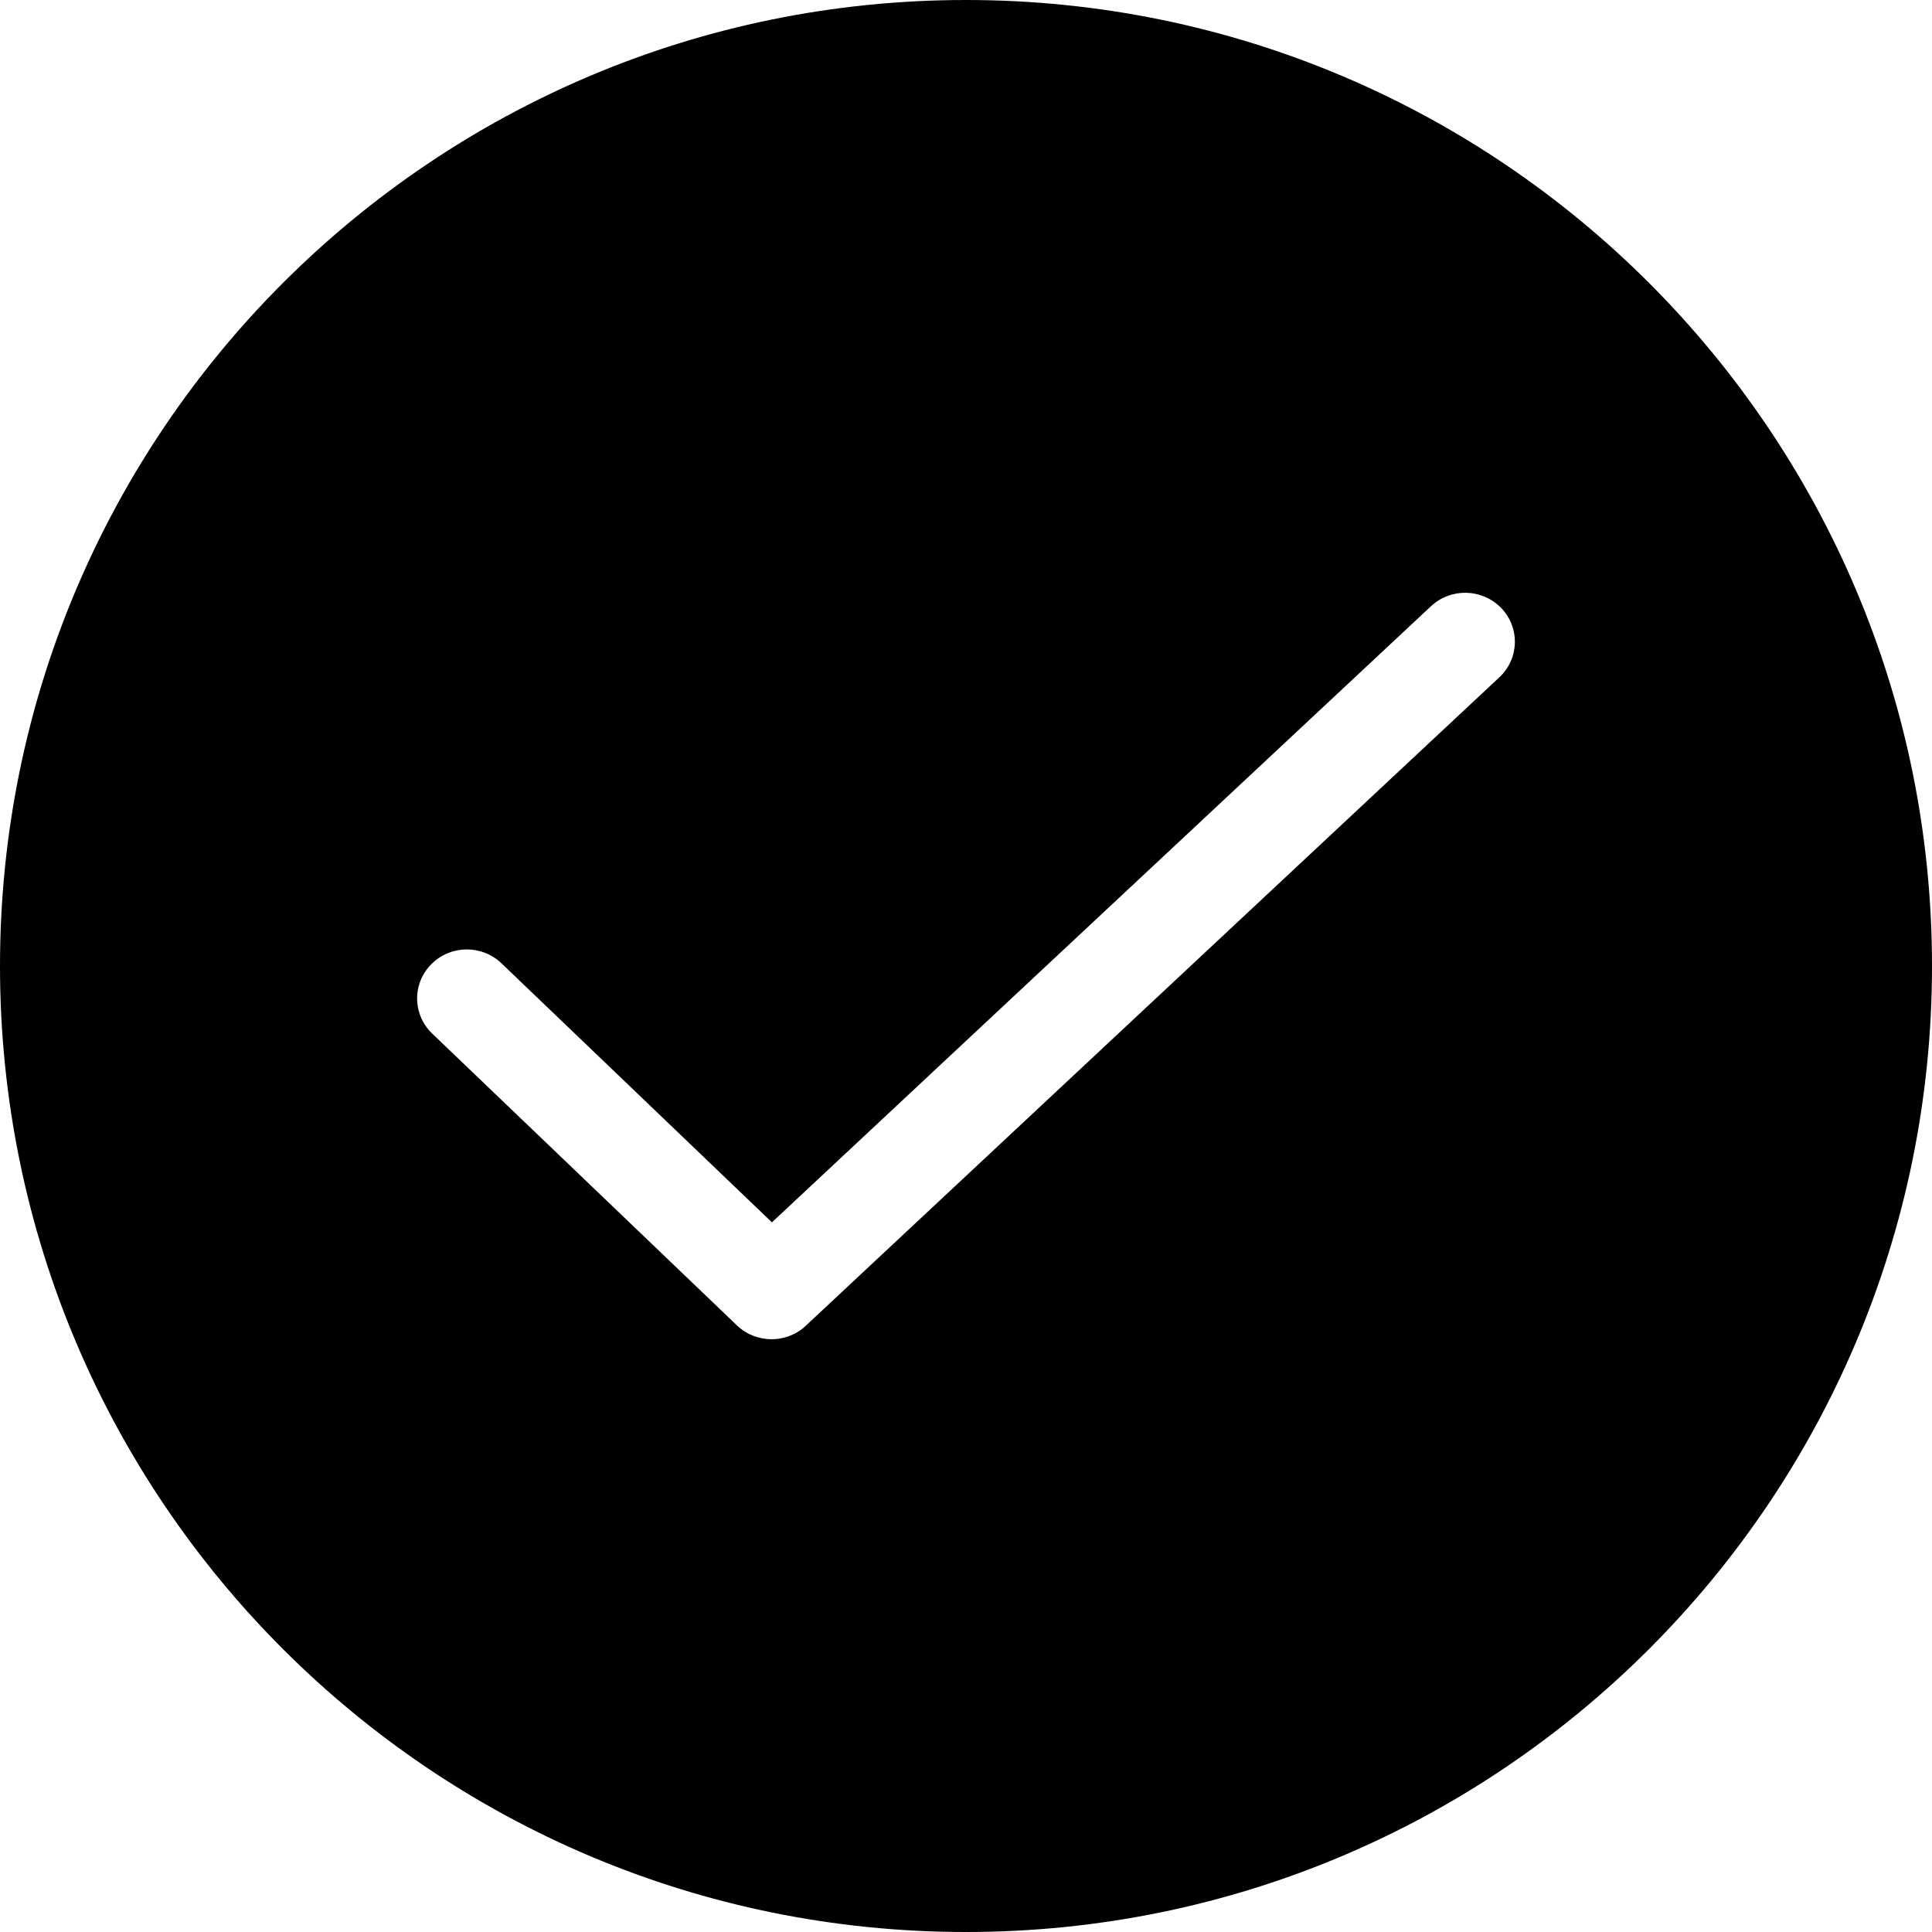
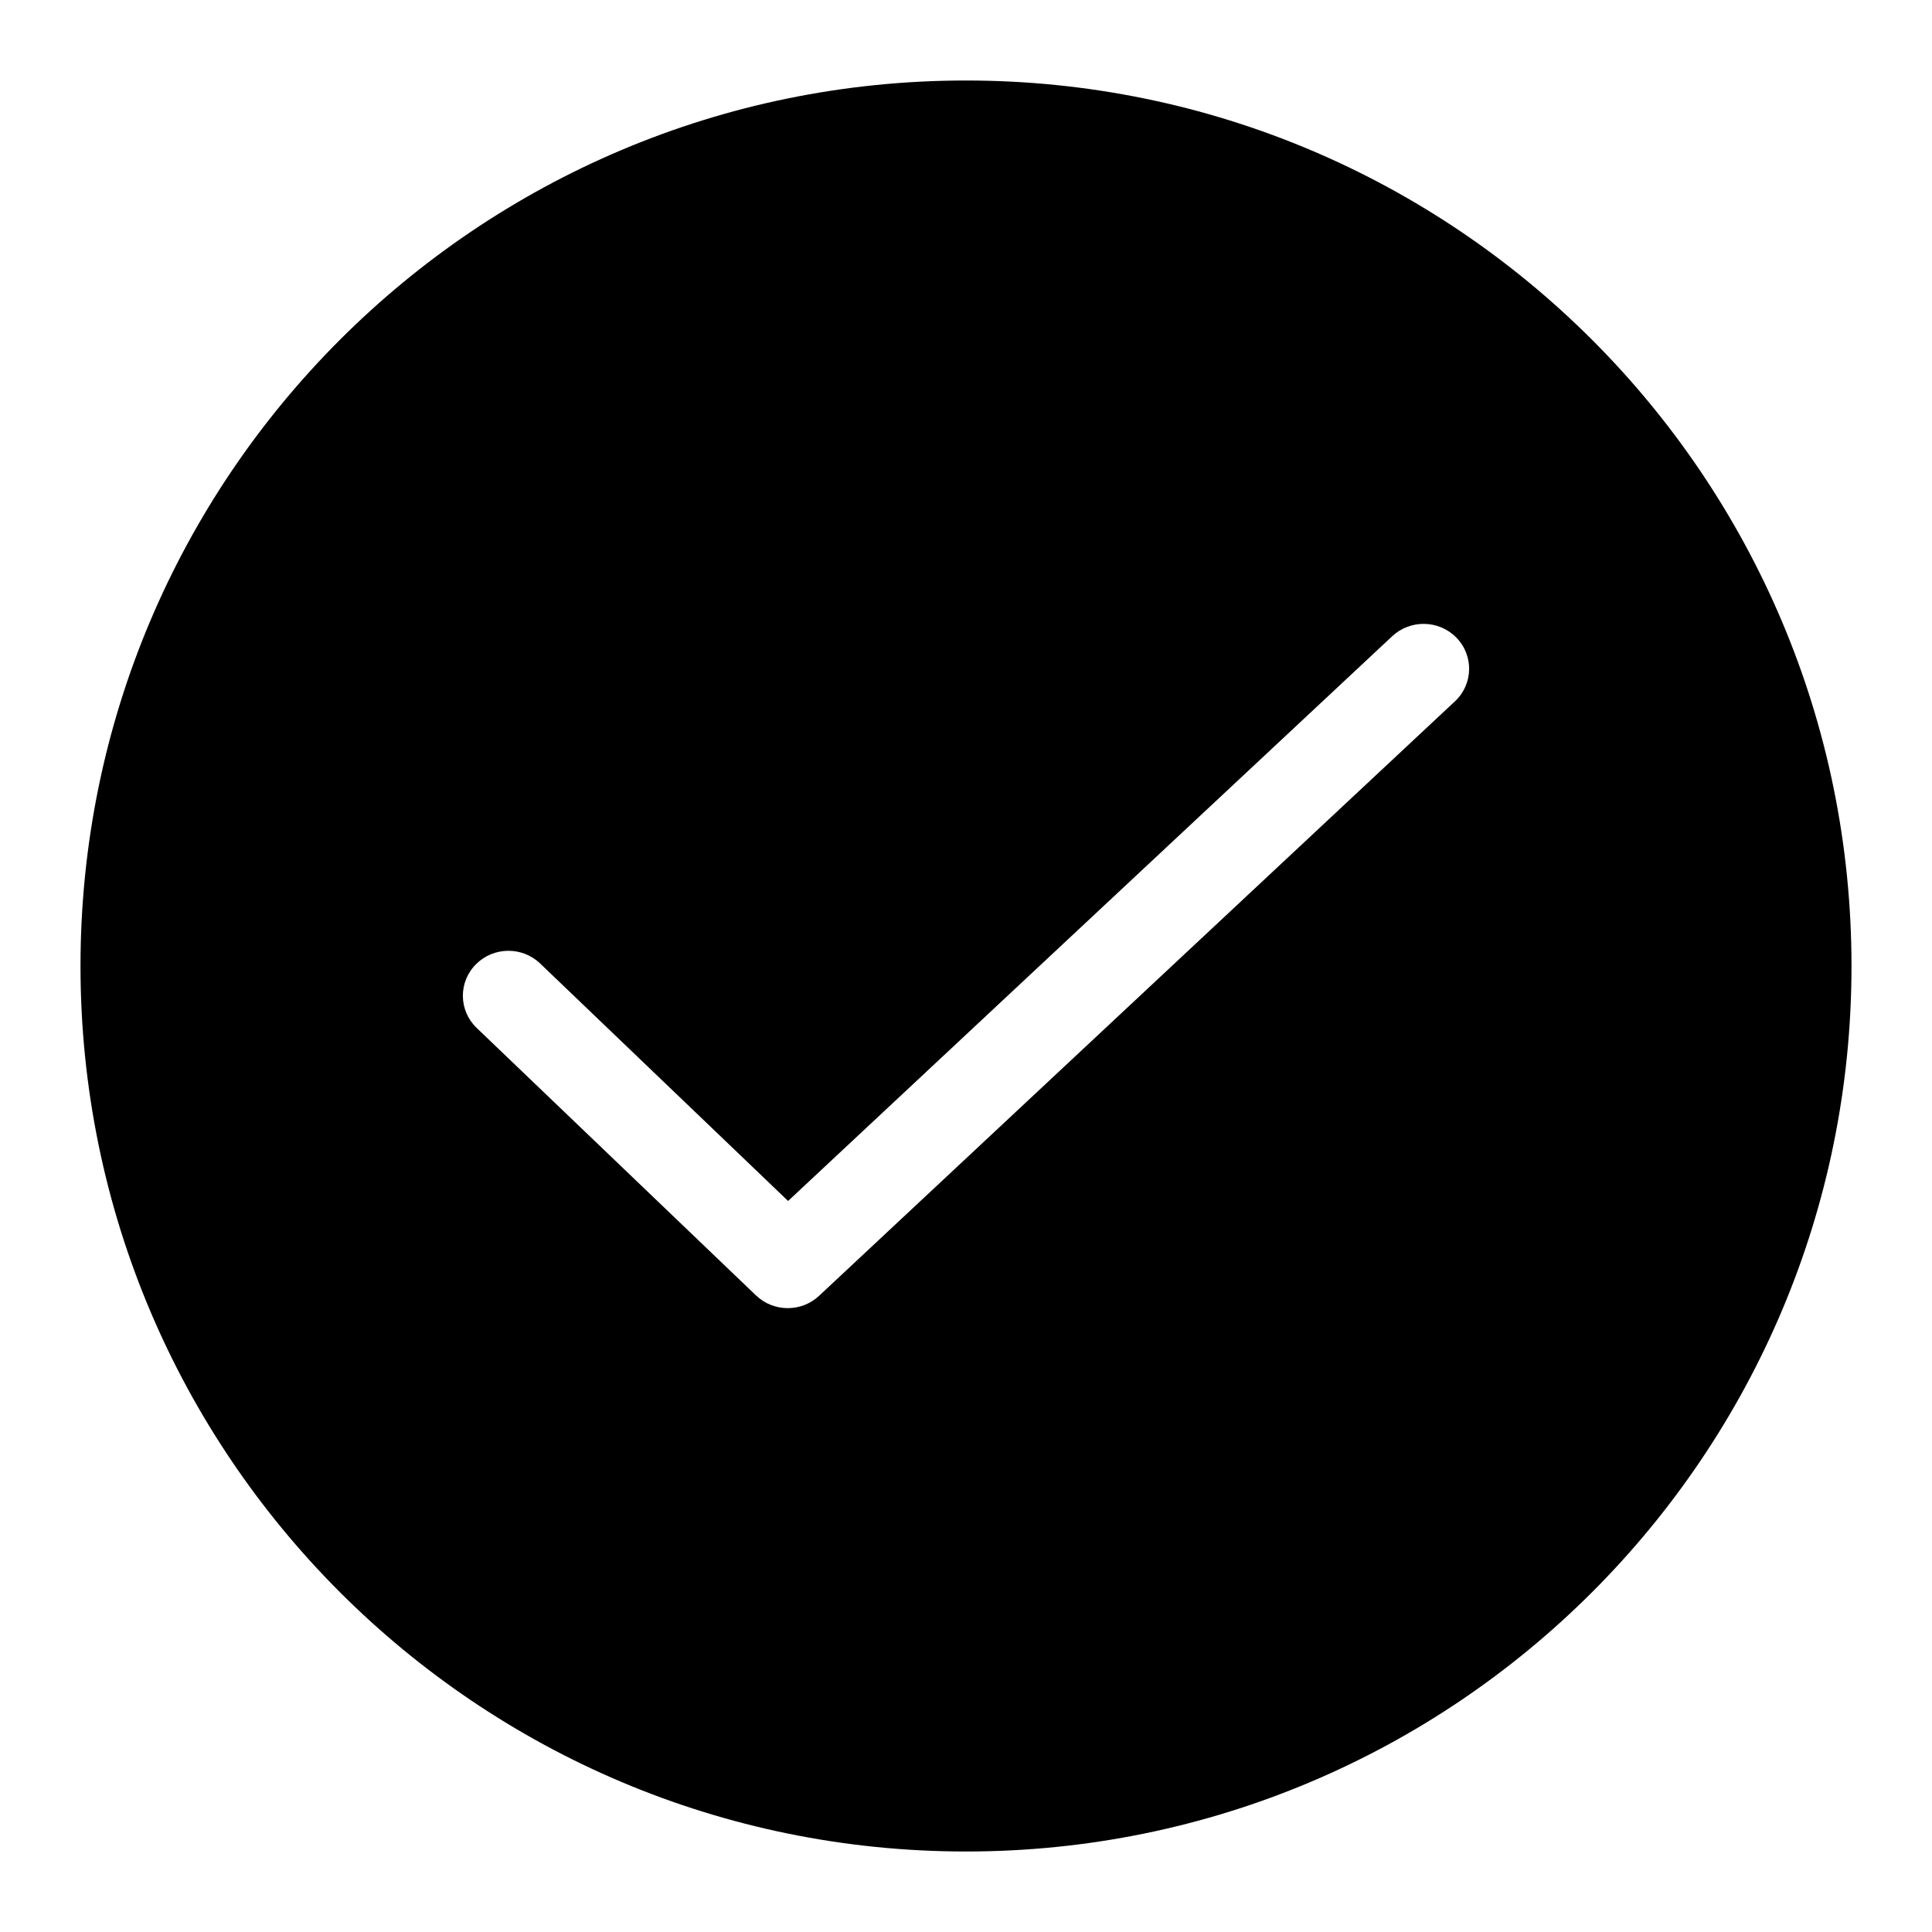
- <svg xmlns="http://www.w3.org/2000/svg" preserveAspectRatio="xMidYMid meet" width="100%" height="100%" overflow="visible" viewBox="0 0 22 22" fill="none">
+ <svg xmlns="http://www.w3.org/2000/svg" preserveAspectRatio="xMidYMid meet" width="100%" height="100%" overflow="visible" viewBox="-1 -1 24 24" fill="none">
  <path id="Subtract" fill-rule="evenodd" clip-rule="evenodd" d="M22 11C22 17.075 17.075 22 11 22C4.925 22 0 17.075 0 11C0 4.925 4.925 0 11 0C17.075 0 22 4.925 22 11ZM17.09 6.919C16.874 6.7 16.52 6.693 16.295 6.903L8.79 13.919L5.71 10.969C5.488 10.756 5.133 10.759 4.915 10.976C4.692 11.196 4.696 11.553 4.921 11.769L8.391 15.092C8.609 15.301 8.955 15.303 9.175 15.097L17.074 7.712C17.302 7.499 17.31 7.142 17.09 6.919Z" fill="currentColor" />
</svg>
